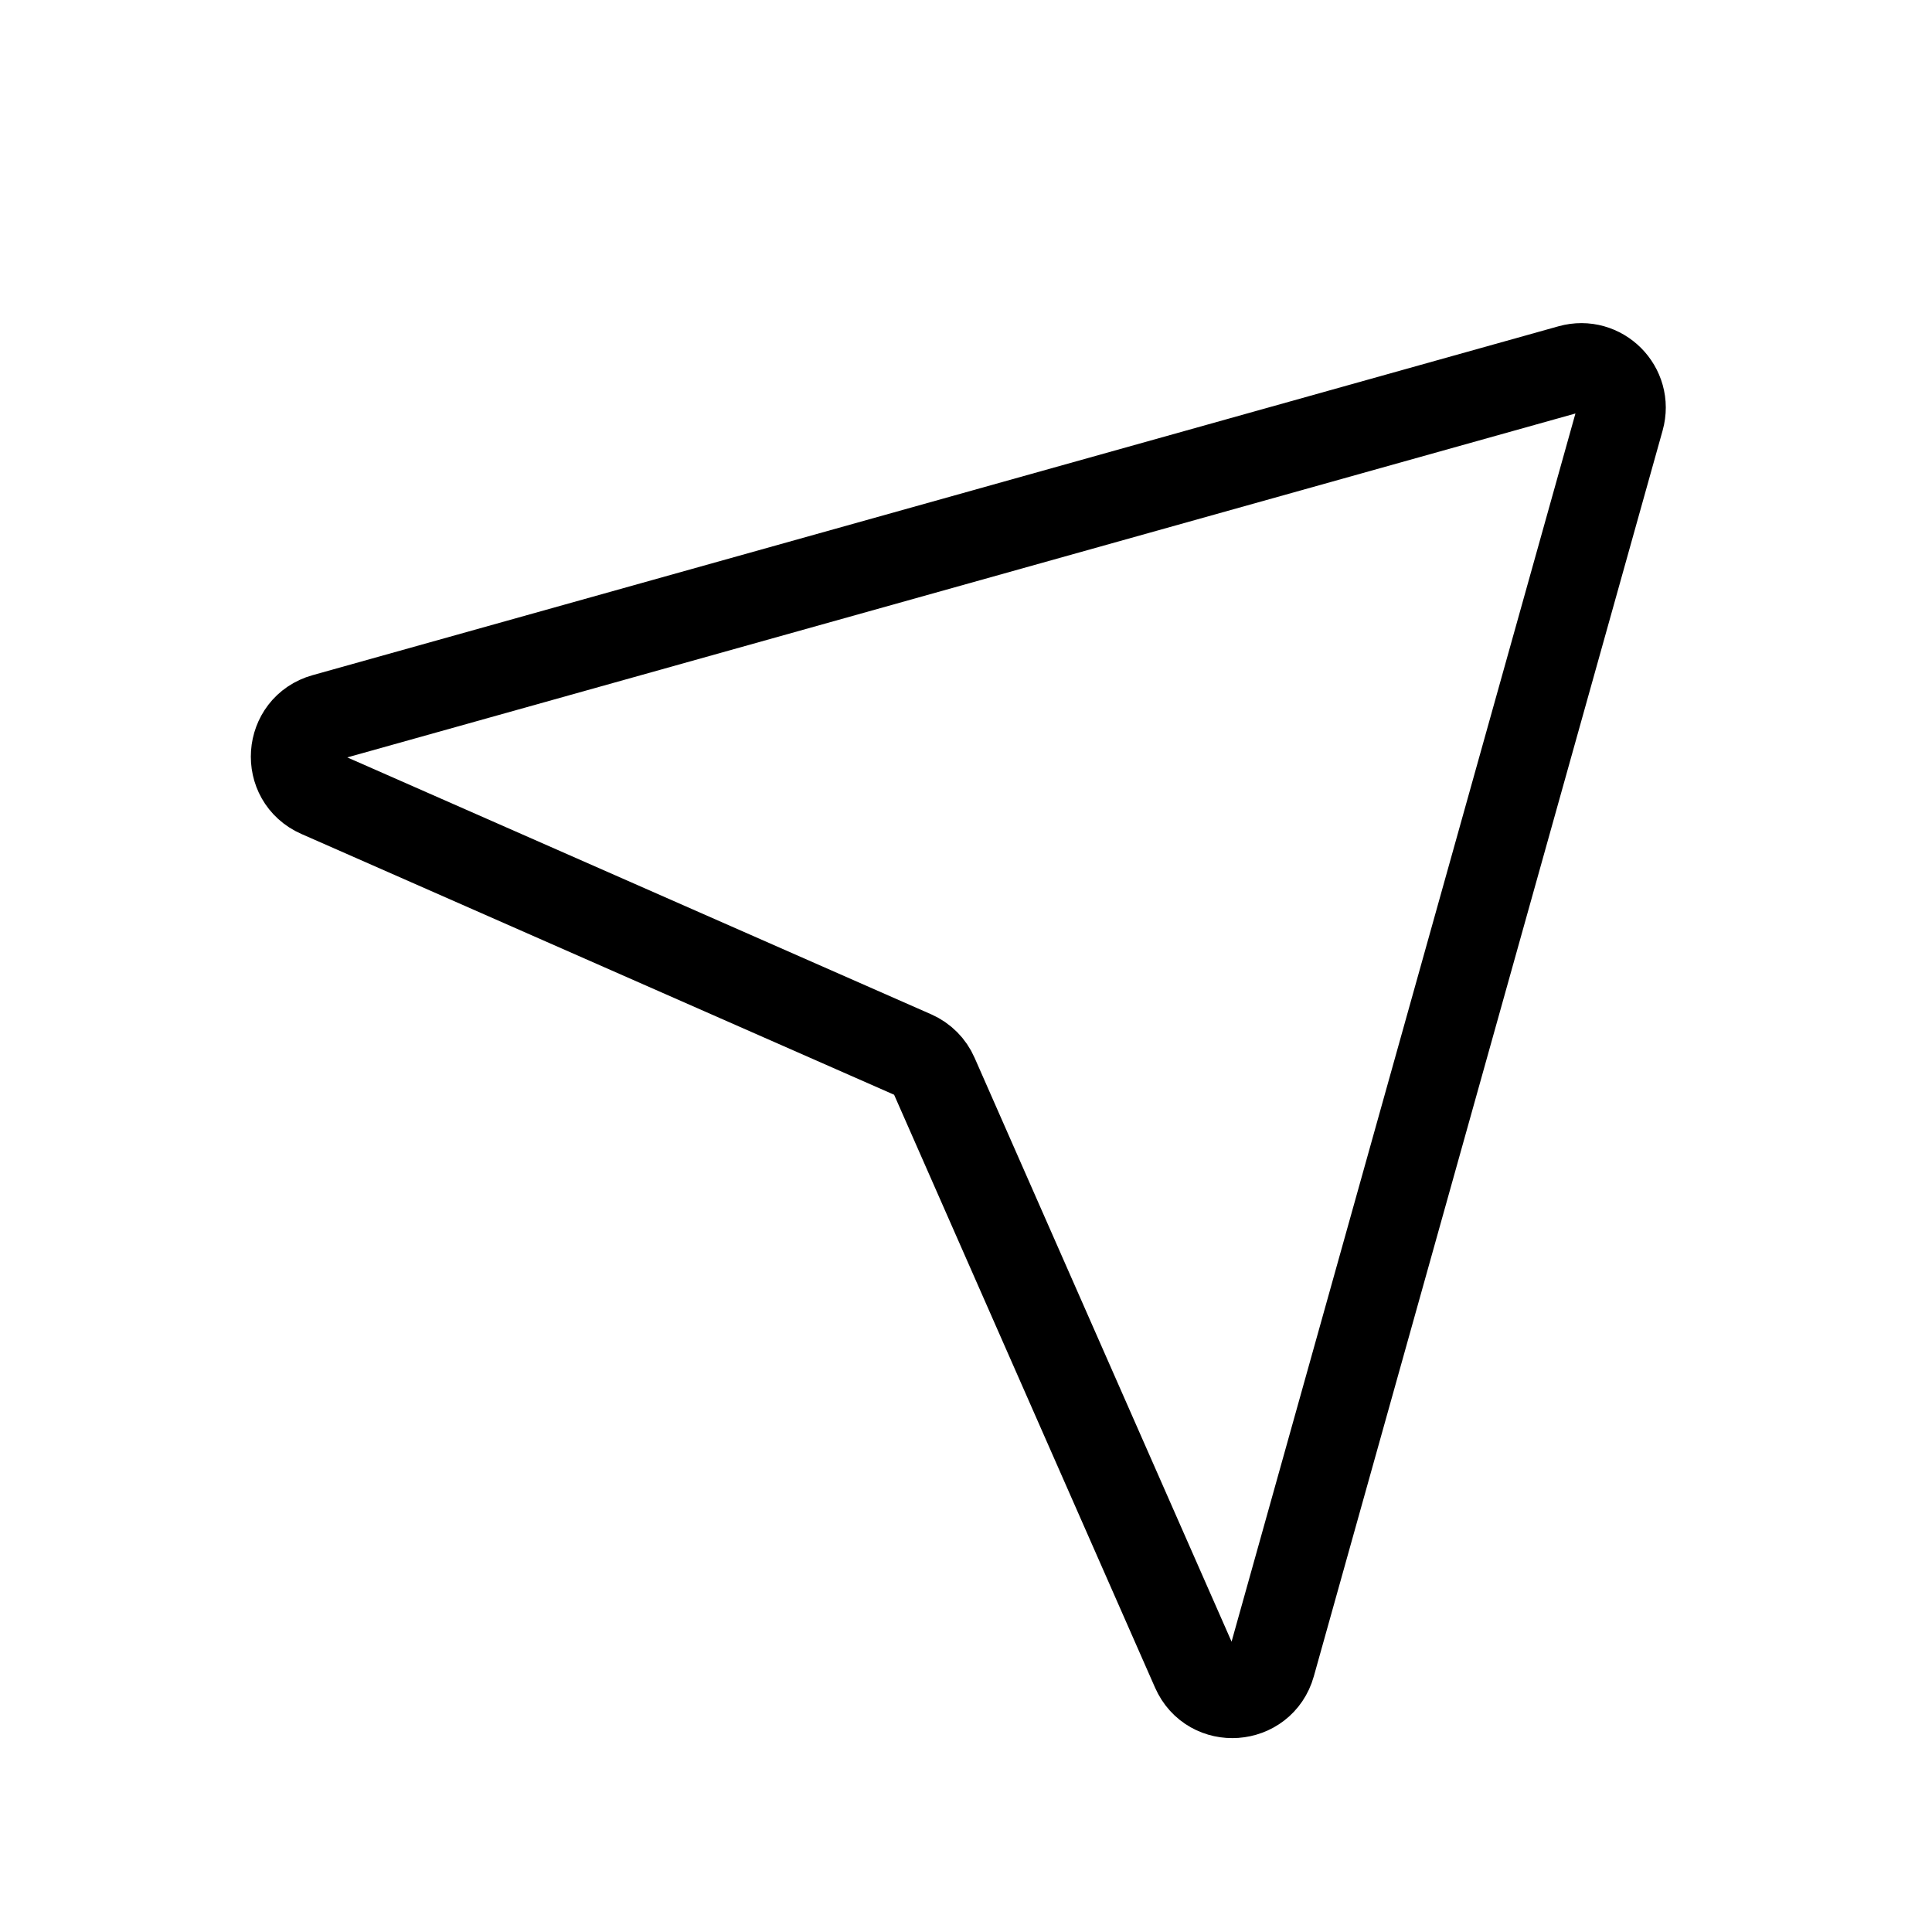
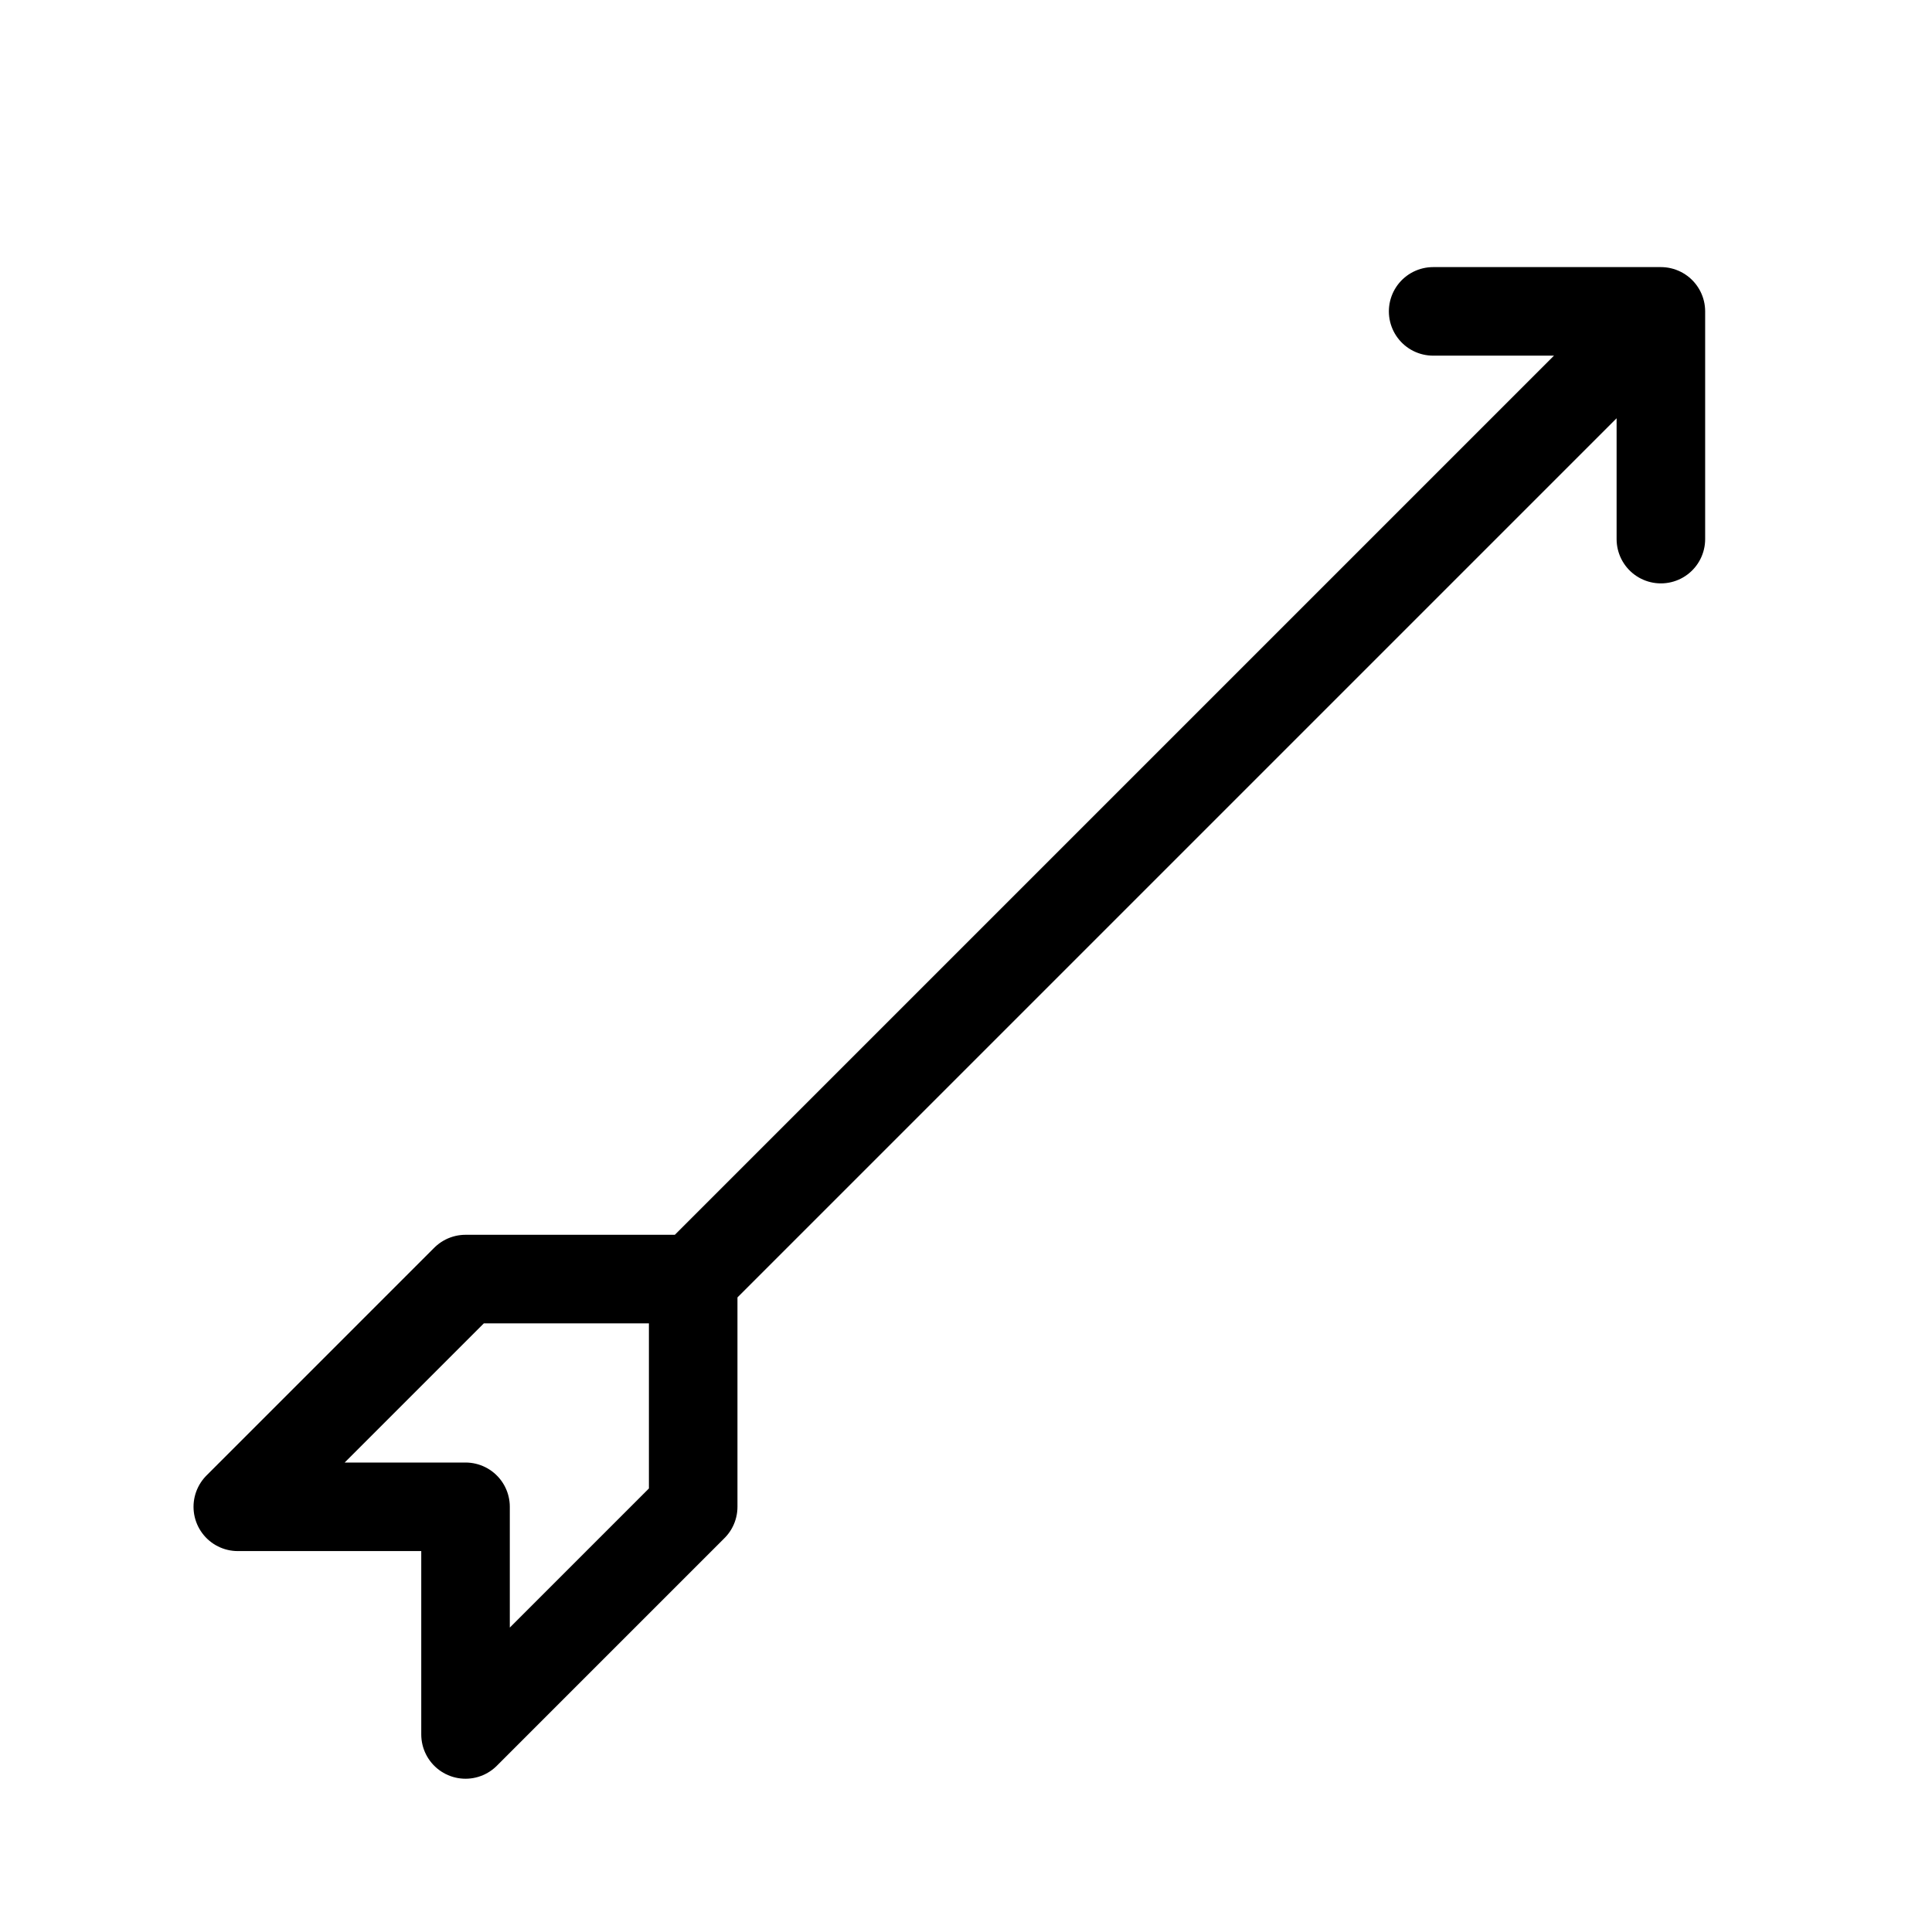
- <svg xmlns="http://www.w3.org/2000/svg" width="40" height="40" viewBox="0 0 24 24" fill="none">
-   <path d="M4.031 8.917L19.508 4.583C19.884 4.478 20.229 4.824 20.124 5.2L15.791 20.676C15.664 21.128 15.041 21.173 14.852 20.743L11.603 13.361C11.553 13.246 11.462 13.155 11.347 13.104L3.965 9.856C3.535 9.667 3.579 9.043 4.031 8.917Z" stroke="#000" stroke-width="1.1" stroke-linecap="round" stroke-linejoin="round" />
+ <svg xmlns="http://www.w3.org/2000/svg" width="40px" height="40px" viewBox="0 0 24 24" fill="none" color="#000000">
+   <path d="M8.611 15.889L20.632 3.868M8.611 15.889H5.783L2.954 18.718H5.783V21.546L8.611 18.718V15.889ZM20.632 3.868H17.803M20.632 3.868V6.697" stroke="#000000" stroke-width="1.1" stroke-linecap="round" stroke-linejoin="round" />
</svg>
